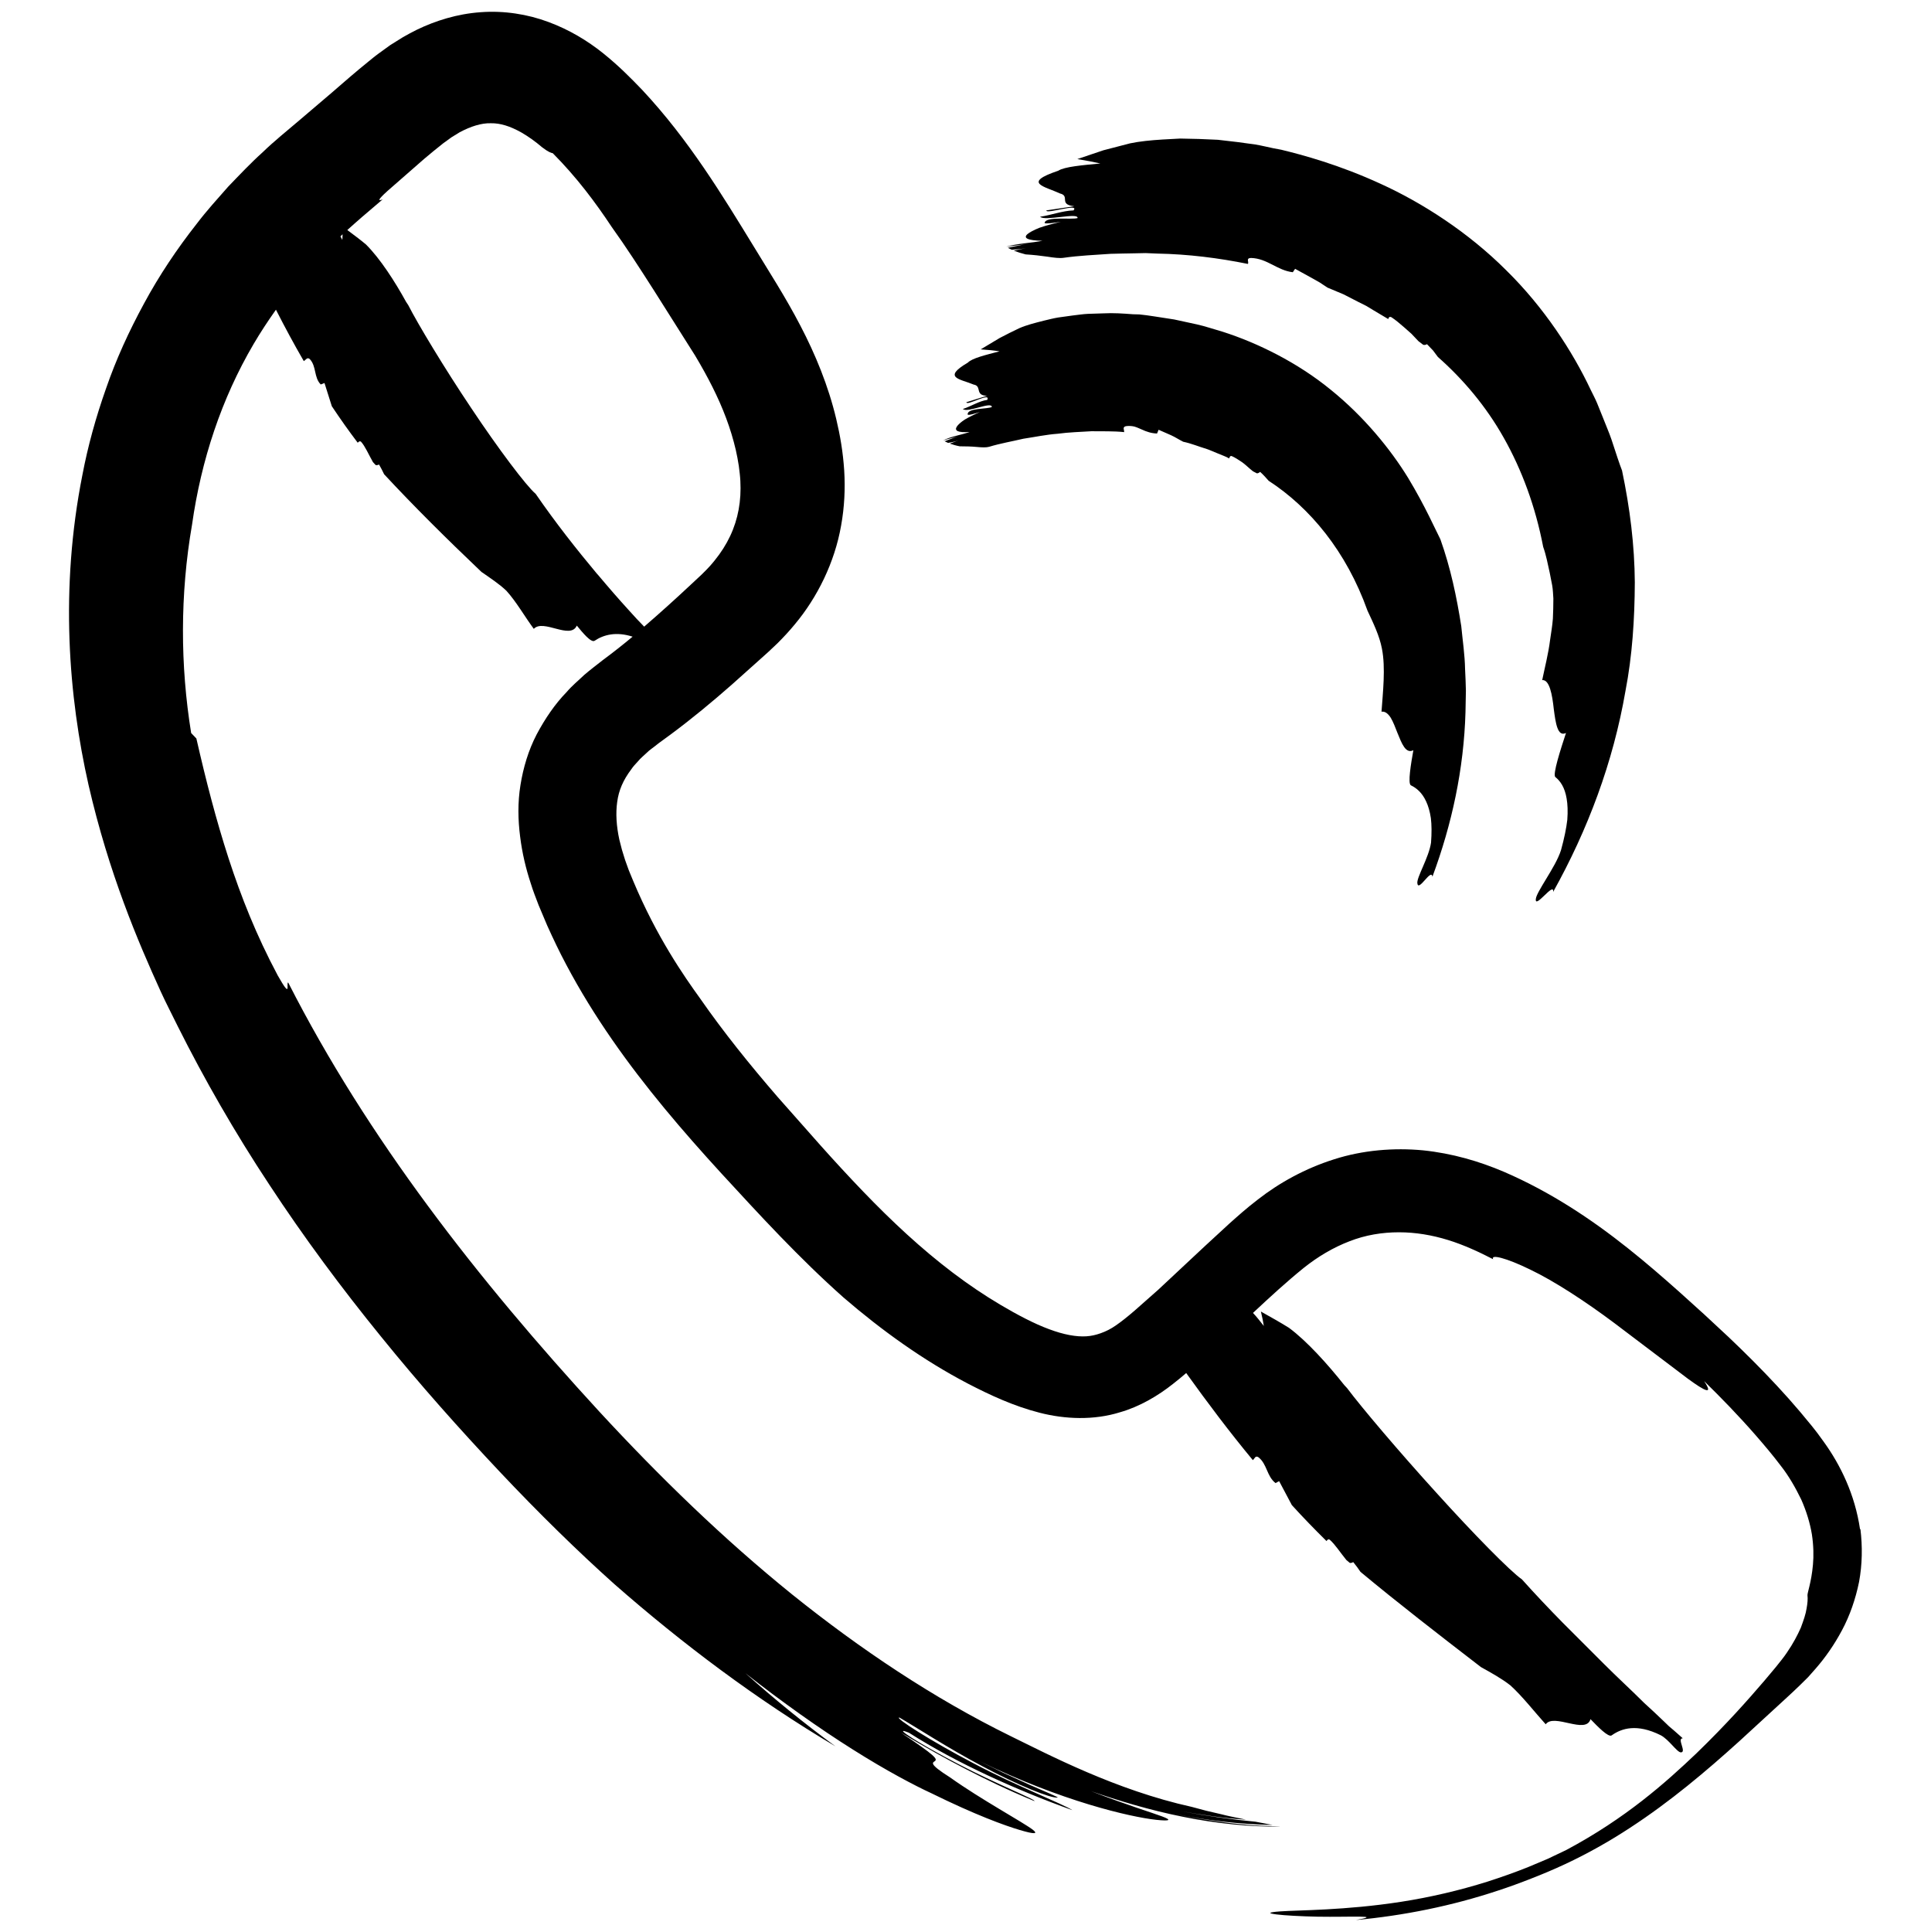
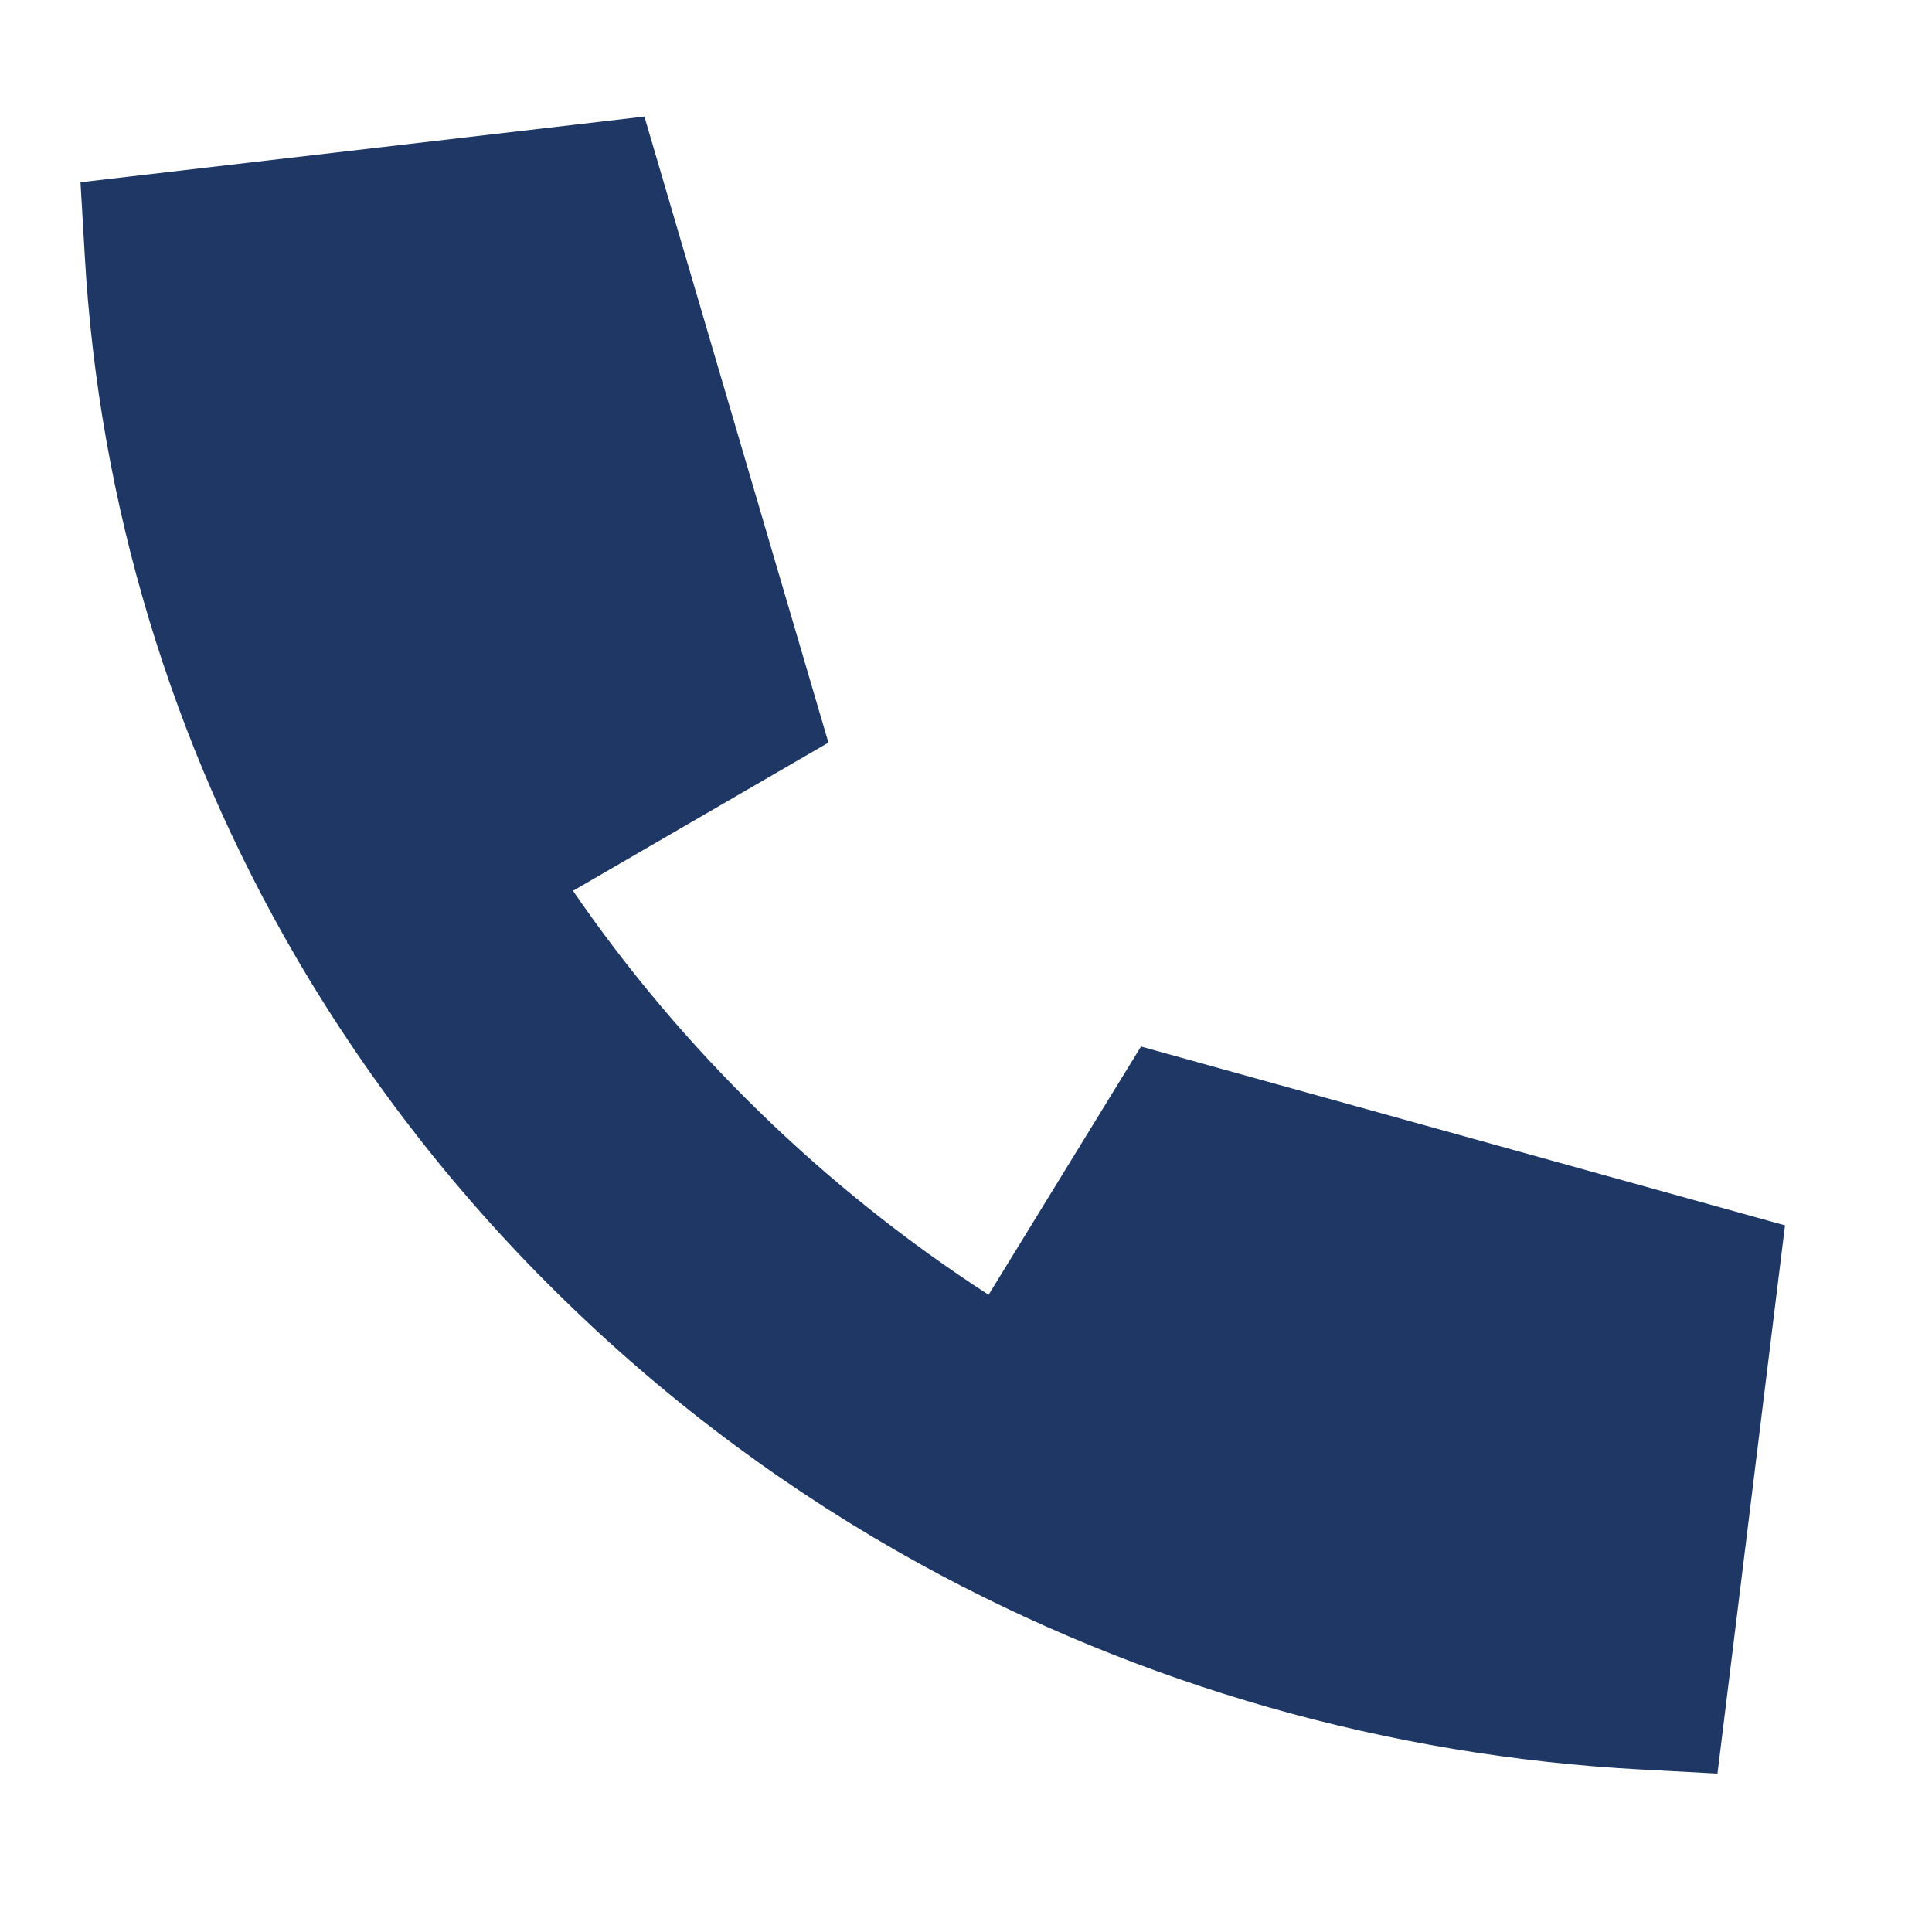
- <svg xmlns="http://www.w3.org/2000/svg" viewBox="0 0 237 237.18">
-   <path d="M153.24 32.35c.07-.29-.26-.67.37-.68 2 .06 3.2 1.53 5.12 1.75l.28-.42 2 1.1 1.01.57.97.64 1.96.82 1.87.96.94.47.89.54 1.8 1.07c.05-.18.11-.34.38-.23.49.32 1.02.76 1.59 1.26l.88.78.85.9.59.45c.21.06.37-.03.46-.08l.75.78.59.79c3.1 2.74 5.91 6.04 8.11 9.96 2.2 3.91 3.87 8.4 4.82 13.36.37 1.03.56 2.1.8 3.16l.31 1.59c.09.53.1 1.06.14 1.59a53.46 53.46 0 0 1-.06 2.47c-.06.86-.22 1.73-.34 2.6-.22 1.75-.67 3.46-.97 4.94.9-.07 1.23 1.79 1.42 3.55.23 1.76.47 3.46 1.5 2.94-.67 2.04-1.66 5.1-1.31 5.41.6.48 1.16 1.25 1.39 2.65.12.7.16 1.56.08 2.61-.12 1.03-.37 2.26-.77 3.71-.36 1.13-1.13 2.39-1.8 3.5s-1.24 2.04-1.29 2.48c-.18 1.37 2.29-2.2 2.12-.84 4.27-7.66 7.37-15.92 8.88-24.66.84-4.34 1.13-8.83 1.15-13.35-.03-4.54-.6-9.13-1.57-13.73-.3-.76-.73-2.07-1.29-3.79-.29-.86-.71-1.8-1.11-2.84l-.65-1.61c-.23-.56-.53-1.11-.81-1.69-2.19-4.65-5.71-10.09-10.37-14.66-4.62-4.62-10.26-8.26-15.38-10.59-5.12-2.36-9.64-3.57-12.24-4.2l-.96-.18c-.72-.15-1.45-.33-2.2-.46l-2.29-.31-2.33-.27-2.33-.1-2.29-.05-2.2.12c-1.43.09-2.77.22-3.96.47l-3.27.85-3.2 1.08c1.05.17 2.01.35 2.83.54-2.19.21-4.4.39-5.17.89-4.48 1.51-1.67 1.91.21 2.79 1.3.31-.22 1.35 1.75 1.57l-3.42.51c-.07.51 4.16-.96 3.33 0-1.33.04-2.75.58-4.1.78.59.58 4.72-.57 4.6.16-.69.23-3.92-.25-4.04.59-.02.17 1.32-.03 1.99-.13-1.02.24-1.91.48-2.62.73-.7.28-1.21.55-1.48.78-.53.47-.06.78 1.84.82-1.27.26-3.13.33-4.45.73.69-.11 1.88-.21 2.49-.34l-2.29.47a10.73 10.73 0 0 0 .48.24c.59-.03 1.17-.08 1.76-.2l-1.51.31c.44.17.93.33 1.45.46.94.06 1.87.16 2.68.28.81.13 1.5.21 1.98.14 1.93-.28 3.86-.35 5.78-.49.96-.04 1.92-.03 2.87-.06l1.43-.03 1.42.06c3.8.07 7.53.54 11.13 1.27zm-15.22 20.71c.03-.3-.25-.62.21-.74a2.88 2.88 0 0 1 1.02.04c.32.09.62.23.92.36.6.28 1.2.48 1.89.5l.19-.46 1.53.67c.51.23.99.55 1.49.8 1.01.21 1.92.6 2.89.89.48.16.92.38 1.39.56.46.2.94.35 1.37.6.05-.18.11-.34.31-.29.39.17.81.44 1.27.75.45.32.86.75 1.34 1.12l.48.25c.18 0 .31-.11.4-.18.41.37.74.75 1.04 1.09 5.07 3.3 9.53 8.65 12.14 15.95.7 1.5 1.47 3.07 1.77 4.66.47 2.35.11 5.43-.05 7.74.43-.07.81.24 1.13.74.3.5.56 1.18.82 1.85.54 1.33 1.02 2.62 1.96 2.14-.29 1.64-.71 4.1-.3 4.31.68.33 1.37.89 1.87 1.98.25.54.46 1.22.58 2.05.1.83.11 1.82.02 3.01-.27 1.84-1.79 4.28-1.68 4.99.13 1.12 1.72-1.91 1.85-.81 2.4-6.46 3.86-13.23 4.06-20.21l.05-2.62c-.01-.88-.06-1.76-.1-2.64-.03-1.76-.3-3.53-.47-5.3-.56-3.55-1.3-7.12-2.56-10.65-.59-1.14-1.83-4-3.95-7.52-2.15-3.51-5.42-7.54-9.51-10.84-4.08-3.34-8.97-5.75-13.29-7.13-1.09-.31-2.13-.67-3.12-.89l-2.81-.61c-1.74-.26-3.21-.52-4.28-.62l-.78-.02c-1.17-.09-2.41-.18-3.66-.11l-1.88.06c-.63.03-1.24.13-1.86.2l-1.81.25c-.59.1-1.16.25-1.71.38-1.11.28-2.15.54-3.04.93-.81.38-1.62.79-2.42 1.21l-2.32 1.39c.85.06 1.63.13 2.31.24-1.67.44-3.37.84-3.88 1.38-3.22 1.89-.93 2.01.7 2.7 1.07.18.09 1.34 1.65 1.38-1.02.3-1.52.48-2.54.79.04.51 3.02-1.31 2.57-.29-1.02.14-2 .8-3 1.12.58.52 3.51-.97 3.56-.25-.48.28-3.05.1-2.97.92.02.17 1.01-.15 1.5-.3-.73.32-1.37.64-1.86.93-.48.32-.82.62-.98.87-.31.49.12.76 1.58.65-.92.34-2.33.55-3.26 1.04.5-.17 1.4-.35 1.84-.52l-1.65.62c.13.07.27.13.42.2.45-.07.88-.16 1.31-.32l-1.09.41c.37.13.78.25 1.21.33.73 0 1.46.02 2.1.08s1.17.08 1.51-.02c1.39-.42 2.81-.66 4.21-.99 1.41-.21 2.8-.51 4.2-.61 1.39-.19 2.77-.22 4.15-.31 1.36.02 2.72-.03 4.05.11z" />
-   <path d="M228.37 187.73c-.62-4.25-2.4-7.89-4.46-10.74l-.78-1.07c-.27-.36-.47-.59-.7-.89l-1.39-1.68c-.94-1.11-1.89-2.18-2.86-3.22-1.94-2.09-3.93-4.07-5.93-5.97l-3.01-2.8-3-2.71c-2.03-1.81-4.14-3.64-6.38-5.42-4.46-3.55-9.5-6.91-15.2-9.37-3.02-1.29-6.35-2.27-9.94-2.64-3.58-.34-7.4-.03-10.92 1.1-3.52 1.11-6.72 2.87-9.39 4.96-1.43 1.1-2.39 1.97-3.47 2.93l-3.05 2.81-5.68 5.31-2.85 2.52c-.89.77-1.69 1.41-2.38 1.88a7.59 7.59 0 0 1-1.83.94c-.59.21-1.15.34-1.76.38-1.22.08-2.77-.19-4.6-.88-1.8-.66-3.92-1.78-5.93-2.97s-3.98-2.52-5.89-3.97c-3.83-2.9-7.46-6.28-10.99-9.95-1.77-1.84-3.51-3.73-5.27-5.7l-5.24-5.92c-3.41-3.95-6.63-7.94-9.5-12.07-1.99-2.76-5.35-7.57-8.23-14.45l-.54-1.31-.45-1.25-.39-1.26-.32-1.25c-.36-1.66-.46-3.23-.26-4.63.19-1.41.72-2.66 1.73-4 .22-.34.54-.67.85-1.01.28-.35.69-.67 1.04-1.01.34-.35.82-.65 1.23-.99l.32-.25.47-.34.97-.71c2.57-1.91 5.06-3.97 7.48-6.1l3.61-3.23.9-.81 1.09-1.03c.73-.73 1.45-1.5 2.13-2.33 2.74-3.28 4.88-7.57 5.67-12.11.41-2.26.52-4.55.38-6.77-.15-2.26-.49-4.26-.98-6.32-.97-4.08-2.56-7.93-4.4-11.45-.92-1.77-1.9-3.46-2.9-5.11l-2.85-4.65c-3.81-6.21-7.91-13.02-13.66-19.17-1.47-1.53-2.87-2.95-4.83-4.53-1.89-1.51-4.12-2.87-6.69-3.82-2.56-.96-5.49-1.42-8.34-1.2-2.85.2-5.53 1.04-7.84 2.16-.56.29-1.14.58-1.68.9l-1.57.98-1.45 1.05c-.25.18-.46.35-.65.5l-.59.48c-1.57 1.27-3.03 2.54-4.43 3.76l-4.05 3.45c-1.47 1.26-3.07 2.53-4.49 3.91-1.48 1.33-2.85 2.79-4.23 4.22-1.32 1.5-2.65 2.96-3.85 4.54-2.45 3.11-4.64 6.39-6.48 9.8-1.85 3.4-3.45 6.89-4.67 10.44-1.25 3.53-2.23 7.08-2.9 10.6-2.79 14.04-1.69 27.28.75 38.07 2.48 10.82 6.09 19.27 8.84 25.31.67 1.48 1.42 2.89 2.12 4.33 3.23 6.45 7.02 13.06 11.26 19.47 4.22 6.43 8.87 12.69 13.67 18.59 4.79 5.92 9.75 11.47 14.57 16.59 4.83 5.13 9.62 9.81 14.12 13.84 8.34 7.31 17.43 14.15 27.13 19.9a145.03 145.03 0 0 1-11.06-8.98c4.47 3.52 9.12 6.81 13.21 9.38 4.08 2.58 7.59 4.42 9.59 5.34 5.47 2.69 8.98 3.96 10.89 4.53 1.92.57 2.24.47 1.59-.04-1.3-.98-6.37-3.72-10.14-6.41-2.8-1.77-2.1-1.81-1.85-2.03.27-.26.07-.63-4.18-3.46 3.15 1.89 5.56 3.23 8.01 4.49s4.94 2.48 8.34 3.89c.48-.05-4.77-2.15-9.32-4.54-4.56-2.36-8.45-4.81-6.06-3.84 5.97 3.79 13.22 7.04 20.06 9.5-1.08-.73-6.95-3-12.13-5.75-5.2-2.71-9.76-5.63-9.11-5.62 1.71.97 6 3.78 10.25 6.01 4.23 2.26 8.39 3.96 9.19 3.81.15-.01-1.45-.69-3.49-1.58l-3.22-1.47-2.9-1.42c10.06 4.91 18.49 6.86 21.72 7.21 1.63.17 1.97.05.71-.42-1.25-.47-4.1-1.32-8.73-3.1 3.25 1.13 7.22 2.34 11.31 3.15 4.09.83 8.29 1.24 11.88 1.2 0 0-.04 0-.05-.01l-3.08-.13c-1.13-.12-2.34-.19-3.53-.36-2.39-.31-4.73-.73-6.36-1.07 4 .81 8.07 1.29 12.13 1.37l-2.11-.4c-3.01-.28-6.02-.71-9.13-1.29 2.65.46 5.31.89 8 1.04-.99-.21-2.05-.4-3.17-.69l-1.72-.4-1.8-.48c-9.33-2.06-17.57-6.41-22.24-8.69-9.47-4.65-18.47-10.68-26.86-17.42-8.39-6.78-16.21-14.37-23.65-22.43-14.91-16.22-28.45-33.54-38.19-52.67-.3.07.48 2.25-1.28-.86-2.64-4.95-4.49-9.64-6.03-14.36-1.53-4.72-2.76-9.47-3.96-14.73l-.64-.67c-1.34-8.26-1.38-17 .11-25.59 1.12-7.91 3.61-15.45 7.56-22.17.85-1.45 1.77-2.84 2.74-4.21 1.09 2.14 2.22 4.24 3.42 6.31.26-.15.4-.51.72-.26.86.89.49 2.24 1.36 3.13l.46-.18.9 2.85c1.02 1.53 2.07 3.02 3.18 4.48.13-.13.25-.24.41-.12.51.57.92 1.55 1.46 2.5l.33.36c.16.05.32-.02.42-.06.25.42.44.82.62 1.19 3.69 3.97 7.62 7.87 11.95 11.99 1.08.75 2.19 1.48 3.06 2.31 1.2 1.31 2.33 3.29 3.37 4.68 1.17-1.26 4.49 1.38 5.28-.4.7.85 1.76 2.15 2.19 1.86 1.1-.74 2.64-1.15 4.66-.5-1.2 1-2.42 1.96-3.65 2.87-.73.58-1.54 1.18-2.28 1.82-.73.7-1.5 1.32-2.18 2.12-1.43 1.47-2.65 3.27-3.67 5.19-1.01 1.94-1.65 4.09-1.99 6.23-.35 2.15-.3 4.29-.04 6.31.25 2.03.71 3.95 1.31 5.76.28.92.63 1.79.96 2.66l1.05 2.49c.74 1.64 1.51 3.26 2.36 4.85 1.68 3.17 3.57 6.22 5.6 9.15 4.06 5.86 8.67 11.24 13.41 16.42 4.73 5.14 9.55 10.4 15.02 15.26 4.68 4.03 9.79 7.71 15.29 10.58 2.73 1.41 5.6 2.75 8.77 3.56 3.14.81 6.68.95 9.9-.06 2.38-.68 4.65-2.01 6.53-3.51a40.45 40.45 0 0 0 1.58-1.3c2.62 3.65 5.32 7.24 8.18 10.69.24-.19.29-.59.68-.36 1.09.85 1.01 2.33 2.11 3.18l.44-.24 1.56 2.94c1.38 1.52 2.81 2.99 4.26 4.42.1-.16.21-.28.39-.17.65.56 1.28 1.56 2.05 2.5l.42.35c.17.03.32-.05.42-.1.35.42.63.82.89 1.2 4.64 3.86 9.52 7.63 14.79 11.69 1.28.71 2.55 1.41 3.62 2.25 1.47 1.33 3.03 3.34 4.33 4.77 1.01-1.4 4.94 1.29 5.5-.63.88.91 2.2 2.28 2.6 1.99 1.22-.87 3.09-1.47 6.01-.02 1.02.53 2 2.09 2.48 2.11.76 0-.53-1.74.24-1.73l-1.12-.99-.57-.48-.6-.58a105.39 105.39 0 0 0-2.45-2.29c-1.64-1.64-3.33-3.17-5-4.85l-5.03-5.03c-1.68-1.71-3.34-3.46-4.98-5.29-1.41-.97-5.95-5.59-10.52-10.65-4.58-5.04-9.19-10.48-10.94-12.82l-.36-.39c-1.98-2.49-4.55-5.37-6.78-7.02-1.1-.69-2.28-1.34-3.45-2 .15.63.28 1.23.36 1.77-.46-.59-.92-1.17-1.33-1.6 2.05-1.92 4.11-3.81 6.22-5.52 1.74-1.39 3.63-2.51 5.61-3.27 1.98-.78 4.05-1.11 6.1-1.11s4.08.35 6.02.95c1.92.59 3.77 1.45 5.54 2.36-.36-.65 1.6-.17 4.55 1.27 2.95 1.41 6.78 3.91 10.32 6.56l9.04 6.84c2.15 1.57 3.15 2.04 1.99.29 2.01 1.96 4.23 4.24 6.34 6.66 1.06 1.22 2.08 2.42 3.06 3.72 1.02 1.29 1.83 2.74 2.52 4.15.64 1.44 1.08 2.9 1.31 4.28.21 1.38.23 2.66.13 3.74-.19 2.17-.71 3.48-.67 3.76.05.43.01.94-.11 1.6-.1.68-.36 1.43-.71 2.37-.4.9-.94 1.94-1.72 3.07-.38.57-.84 1.12-1.34 1.75l-1.4 1.67c-2.01 2.34-4.62 5.31-8.36 8.93-3.75 3.57-8.67 7.97-15.99 11.87l-2.27 1.08-2.35.99c-1.61.65-3.31 1.25-5.05 1.81a72.76 72.76 0 0 1-10.58 2.47c-6.87 1.07-12.71 1.02-14.86 1.18-1.6.12-1.47.24-.47.37 1.01.13 3.06.24 5.07.28 4.05.07 8.18-.22 4.7.41 5.86-.54 11.76-1.73 17.4-3.6 1.41-.46 2.8-.97 4.17-1.51a67.19 67.19 0 0 0 4.13-1.76c2.78-1.3 5.43-2.8 7.92-4.43 5-3.26 9.39-6.98 13.45-10.65l5.92-5.44c.49-.46.9-.82 1.6-1.51l.94-.93.9-1.02c1.2-1.37 2.31-2.96 3.25-4.73.95-1.77 1.66-3.81 2.09-5.92.4-2.14.43-4.36.17-6.49zM41.8 29.02c.09-.08.17-.17.26-.26 0 .24-.02.47-.03.69l-.23-.43zm31.57 41.51c-2.59-3.1-5.17-6.37-7.6-9.9-1.15-.97-4.57-5.51-7.9-10.51-3.34-4.98-6.58-10.37-7.75-12.67l-.26-.39c-1.35-2.46-3.19-5.33-4.94-7.06-.72-.6-1.5-1.18-2.28-1.76.59-.55 1.22-1.07 1.82-1.61l2.52-2.15c-.49.18-.76.19.6-1.04l4.47-3.91c.78-.66 1.57-1.31 2.37-1.94l1.02-.74 1.01-.62c1.36-.72 2.65-1.13 3.81-1.1 1.16-.02 2.35.35 3.75 1.13.83.48 1.7 1.09 2.55 1.82.79.61 1.12.69 1.31.73 2.92 2.94 5.22 6.01 7.24 9.06 1.76 2.45 3.44 5.06 5.16 7.75l5.08 8.04c1.53 2.56 2.85 5.11 3.81 7.69a31.48 31.48 0 0 1 1.18 3.89 27 27 0 0 1 .37 1.96c.08.63.16 1.24.19 1.84.13 2.43-.27 4.68-1.25 6.76-.49 1.04-1.13 2.05-1.91 3.01a15.01 15.01 0 0 1-1.27 1.4l-.34.34-.44.41-.89.83a190.45 190.45 0 0 1-5.71 5.14 52.25 52.25 0 0 1-1.85-1.98c-1.28-1.4-2.58-2.9-3.88-4.45z" />
+ <svg xmlns="http://www.w3.org/2000/svg" width="24" height="24" fill="none">
+   <path fill-rule="evenodd" d="M12.28 16.085L14.174 13l8 2.222-.839 6.81-.937-.05a20.92 20.92 0 0 1-8.977-2.558c-1.573-.867-3.052-1.952-4.39-3.254a20.04 20.04 0 0 1-3.347-4.268 19.5 19.5 0 0 1-2.631-8.727L1 2.264l7.005-.816 2.286 7.777-3.173 1.841c.667.973 1.443 1.897 2.327 2.757a18.51 18.51 0 0 0 2.836 2.262z" fill="#1e3765" />
</svg>
